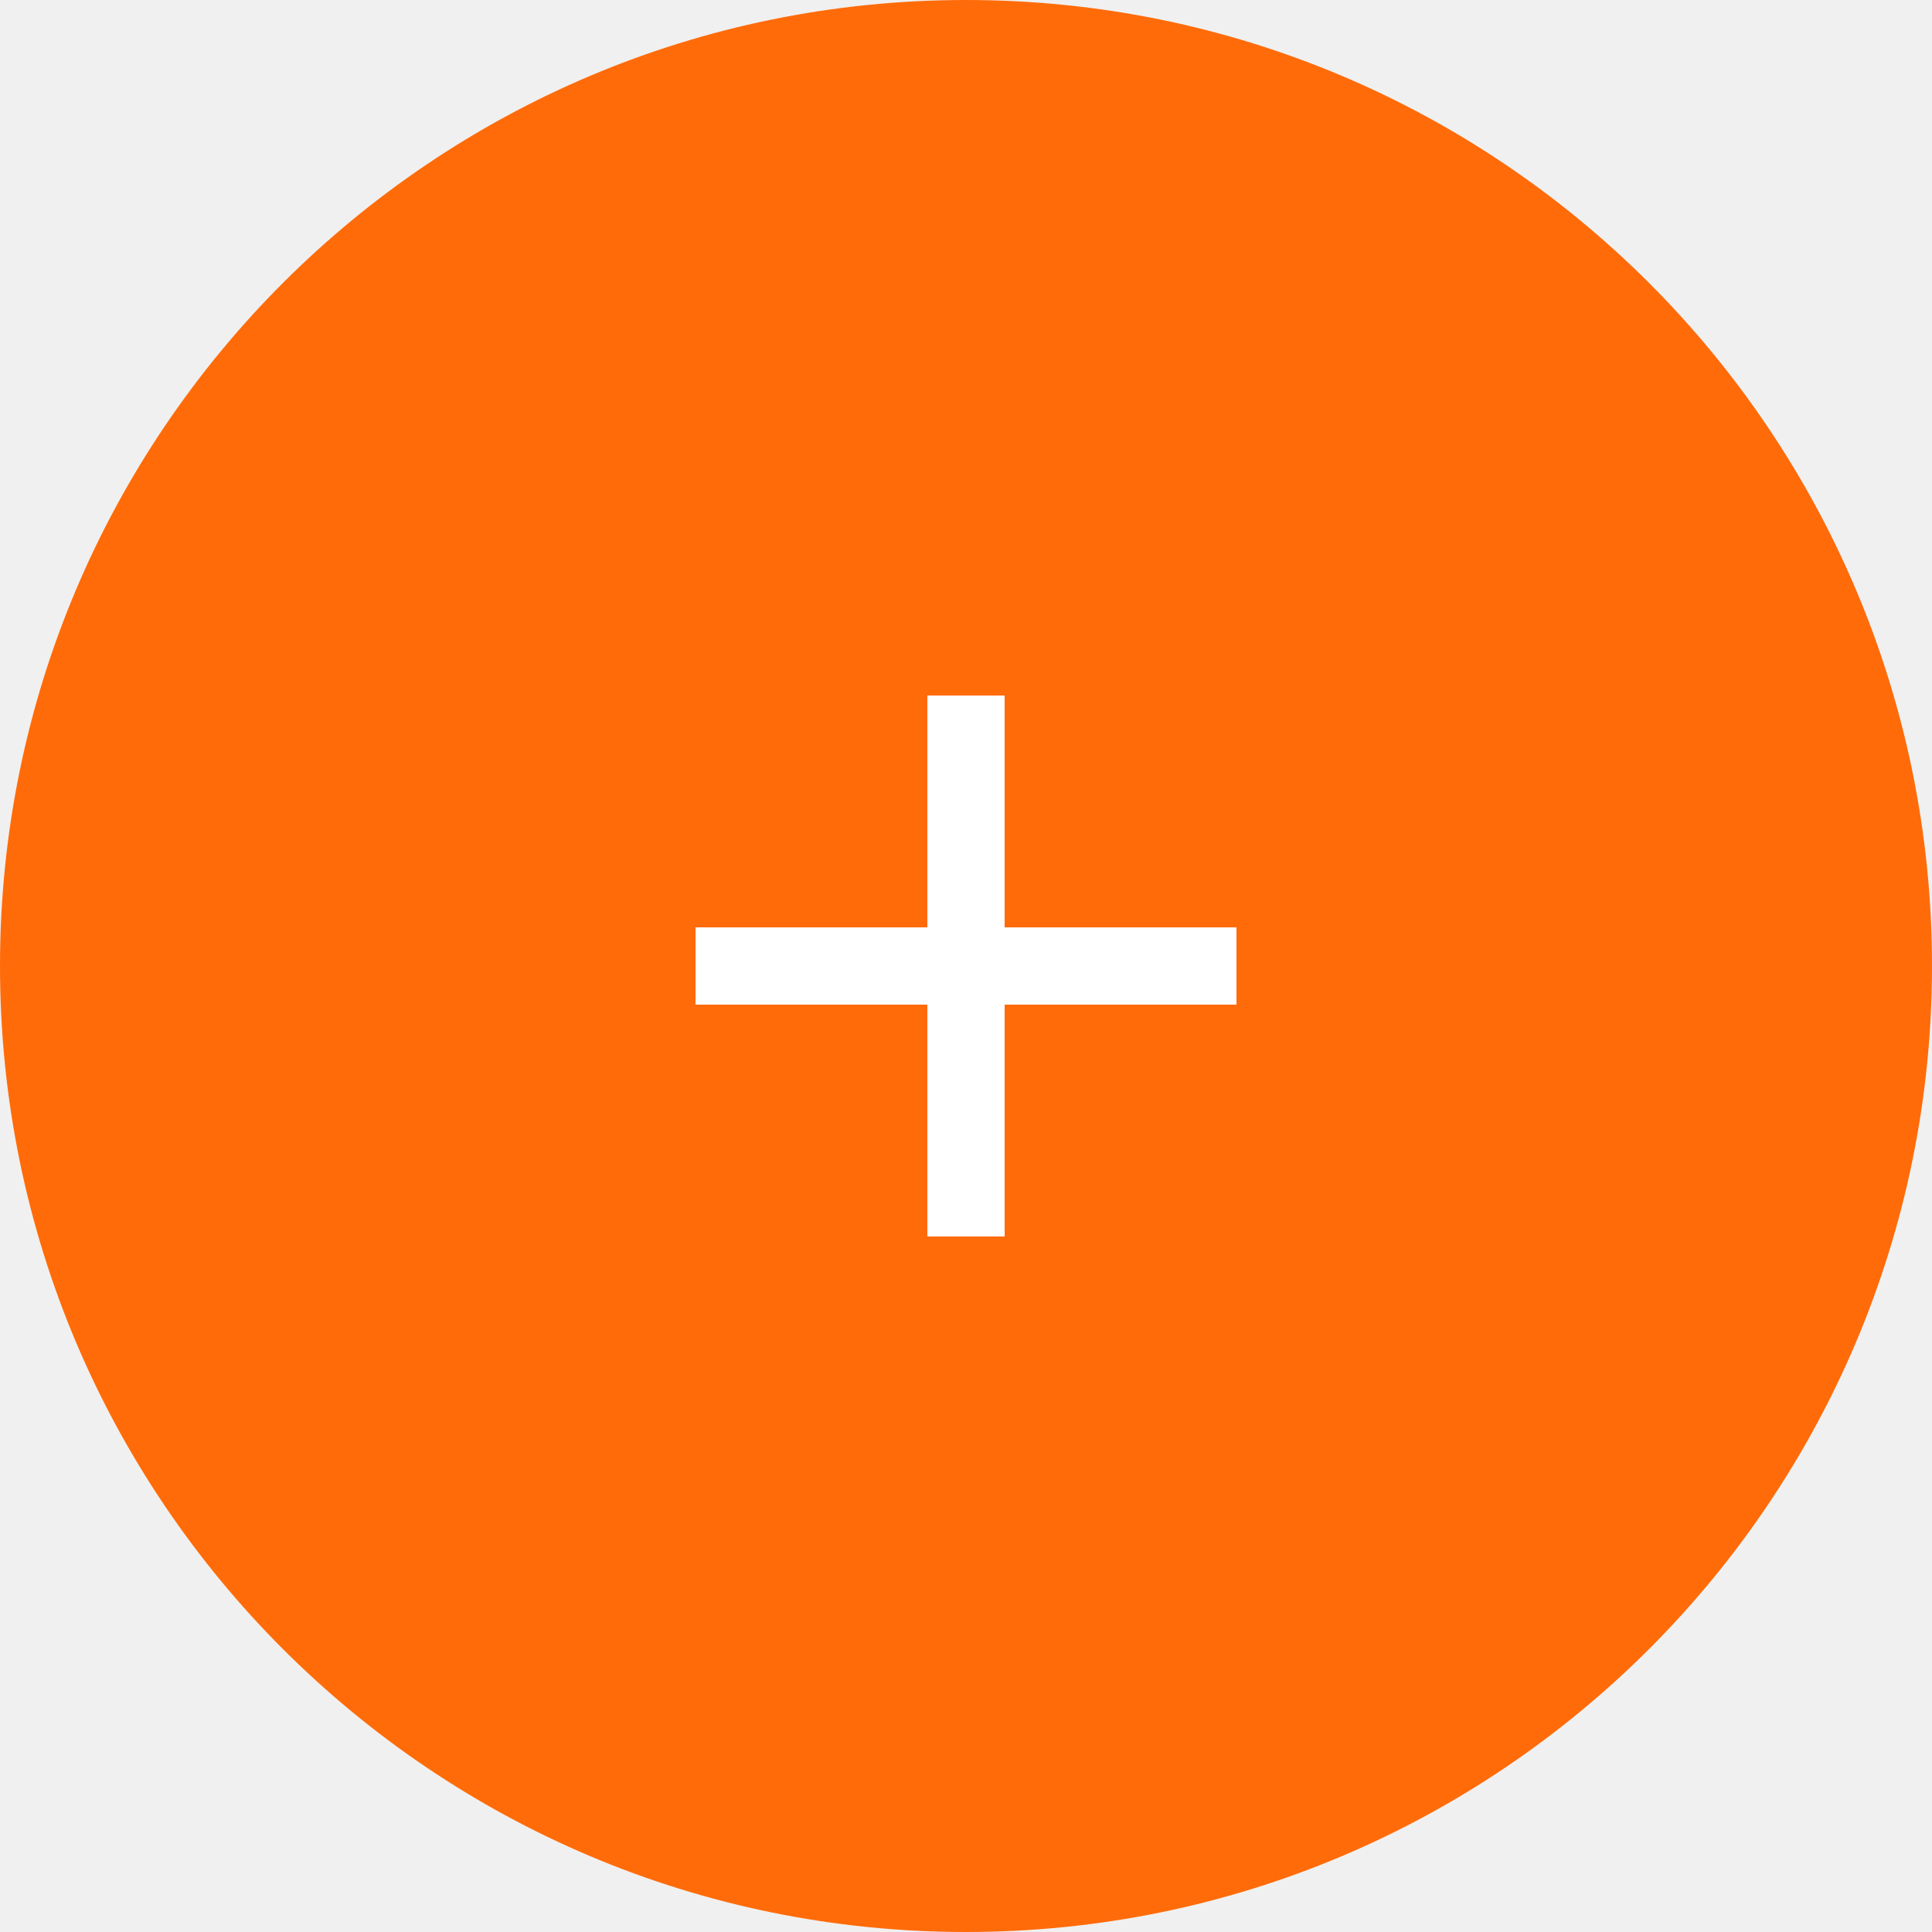
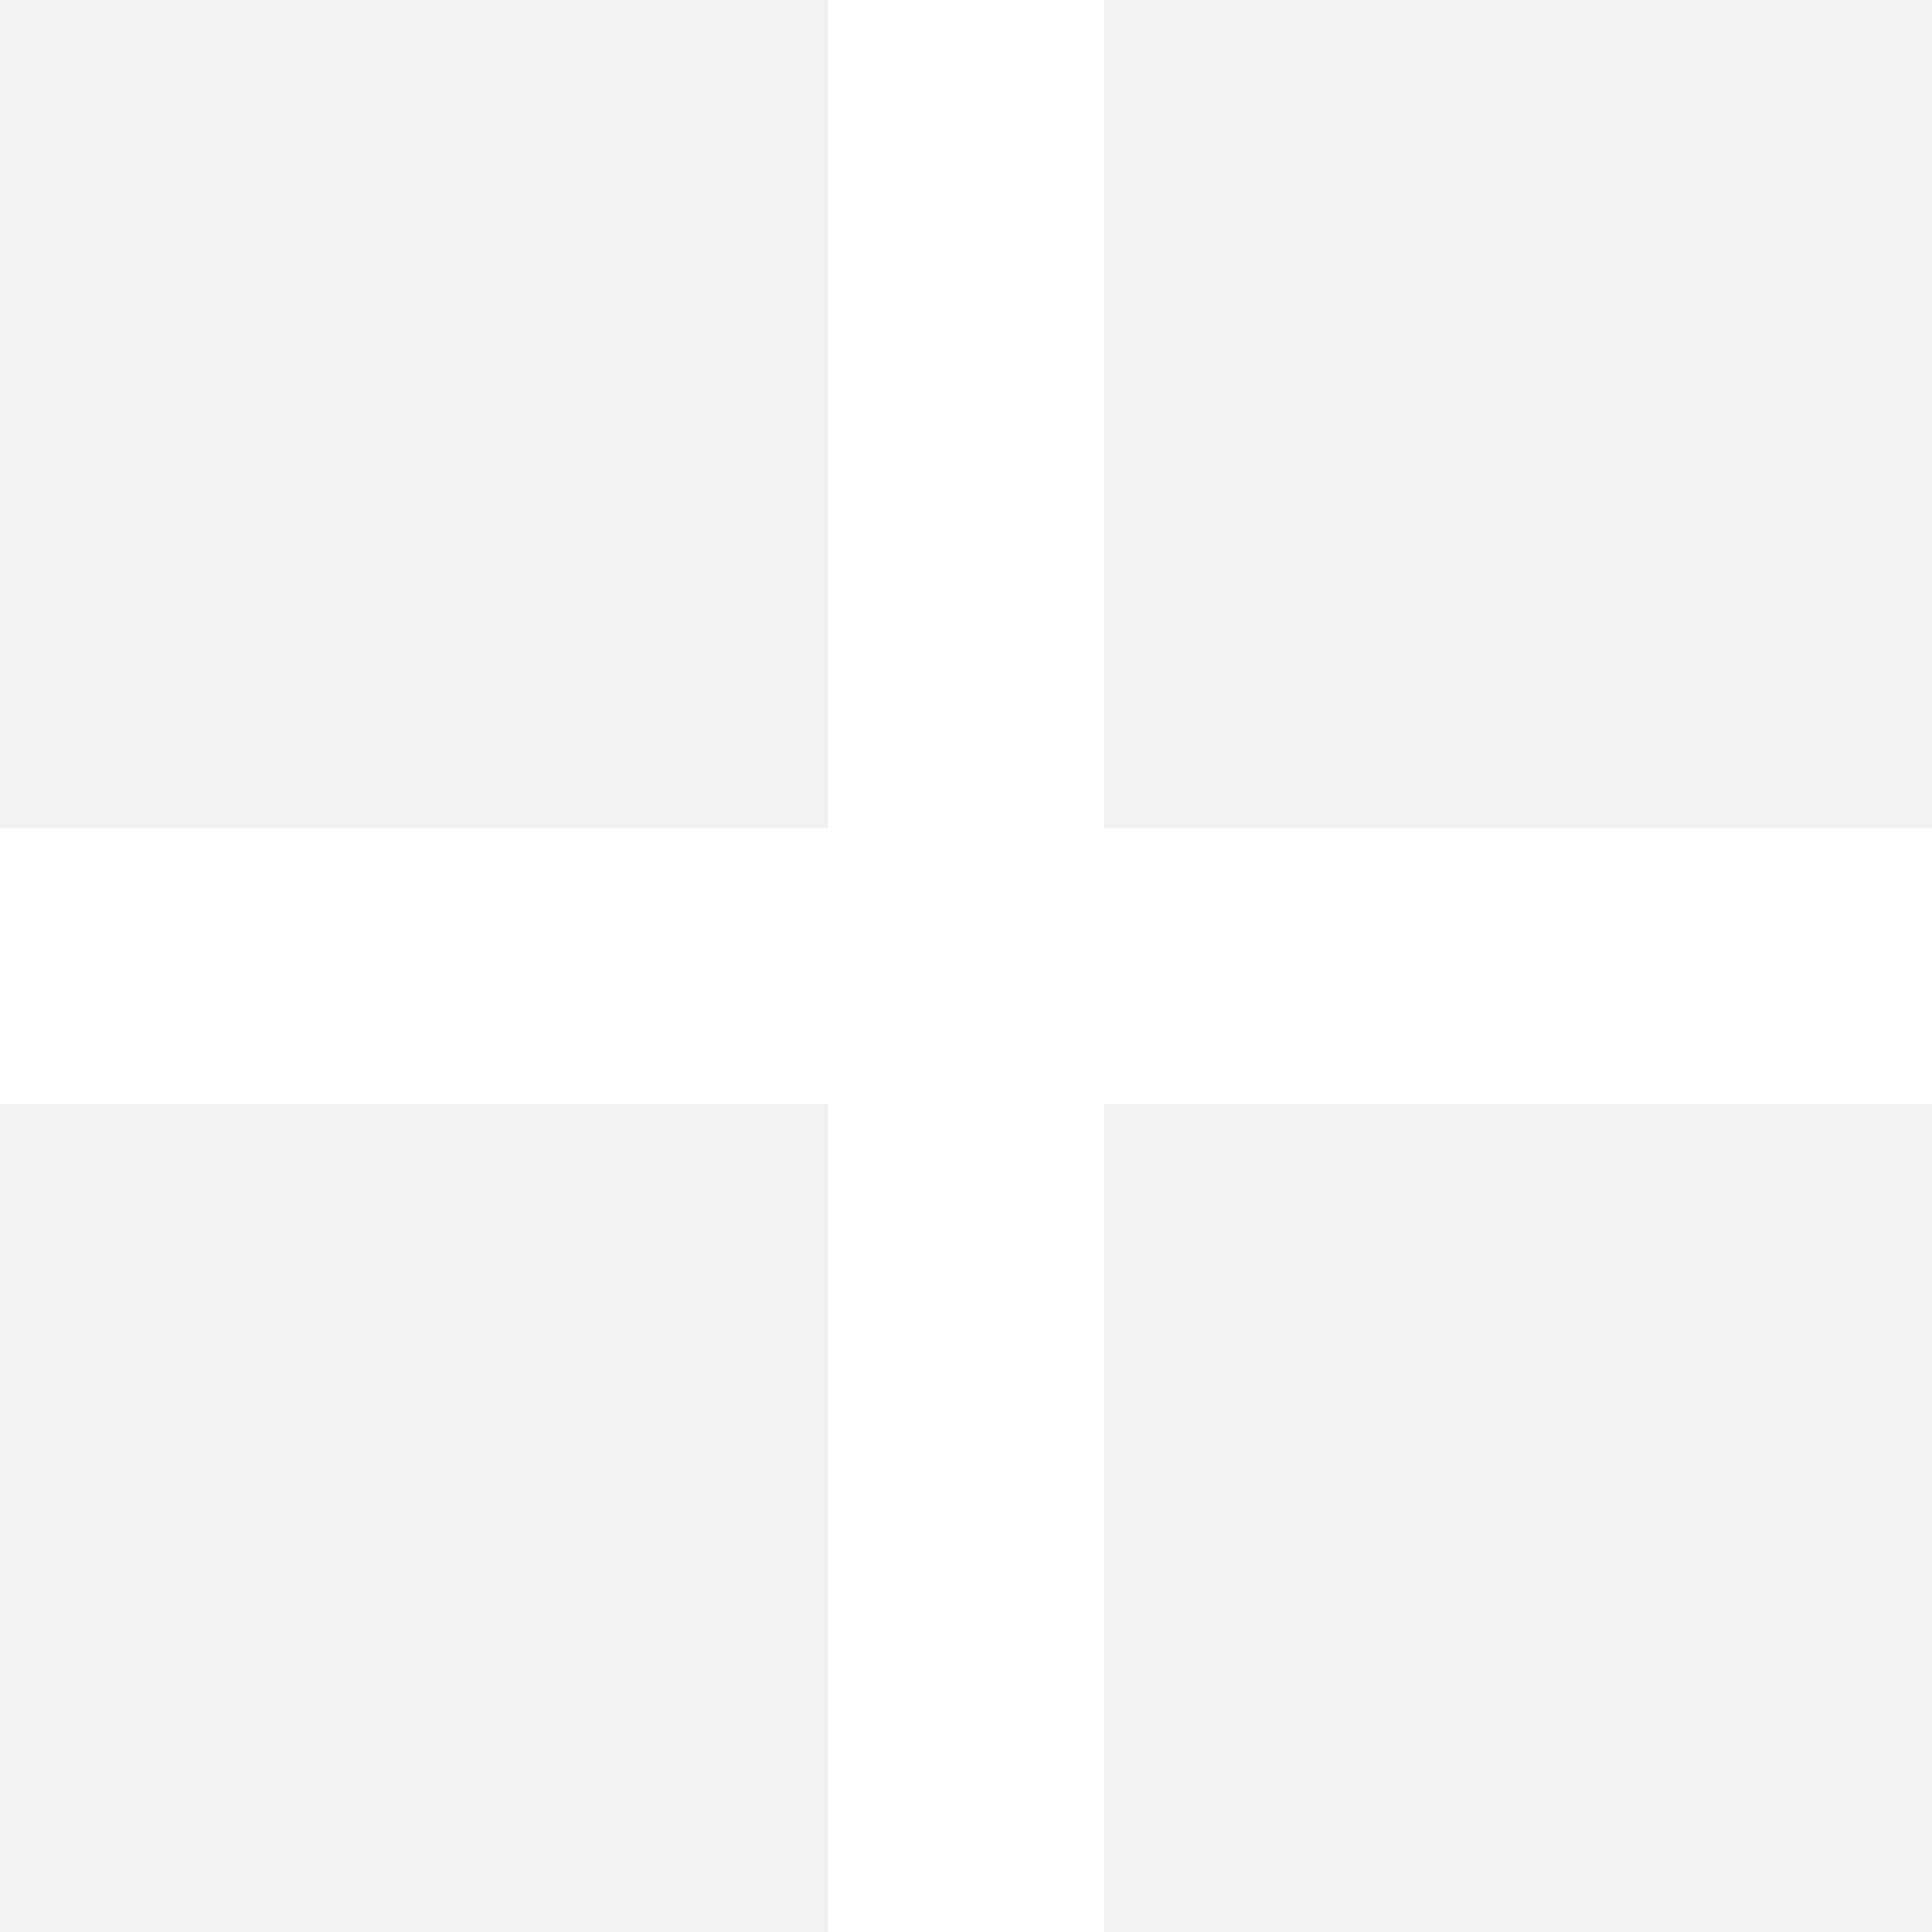
- <svg xmlns="http://www.w3.org/2000/svg" width="50" height="50" viewBox="0 0 50 50" fill="none">
-   <circle cx="25" cy="25" r="25" fill="#FF6B09" />
-   <path d="M25 18V32" stroke="white" stroke-width="2" />
-   <path d="M18 25L32 25" stroke="white" stroke-width="2" />
+ <svg xmlns="http://www.w3.org/2000/svg" width="14" height="14" viewBox="0 0 14 14" fill="none">
+   <path d="M7 0V14" stroke="white" stroke-width="2" />
+   <path d="M0 7L14 7" stroke="white" stroke-width="2" />
</svg>
